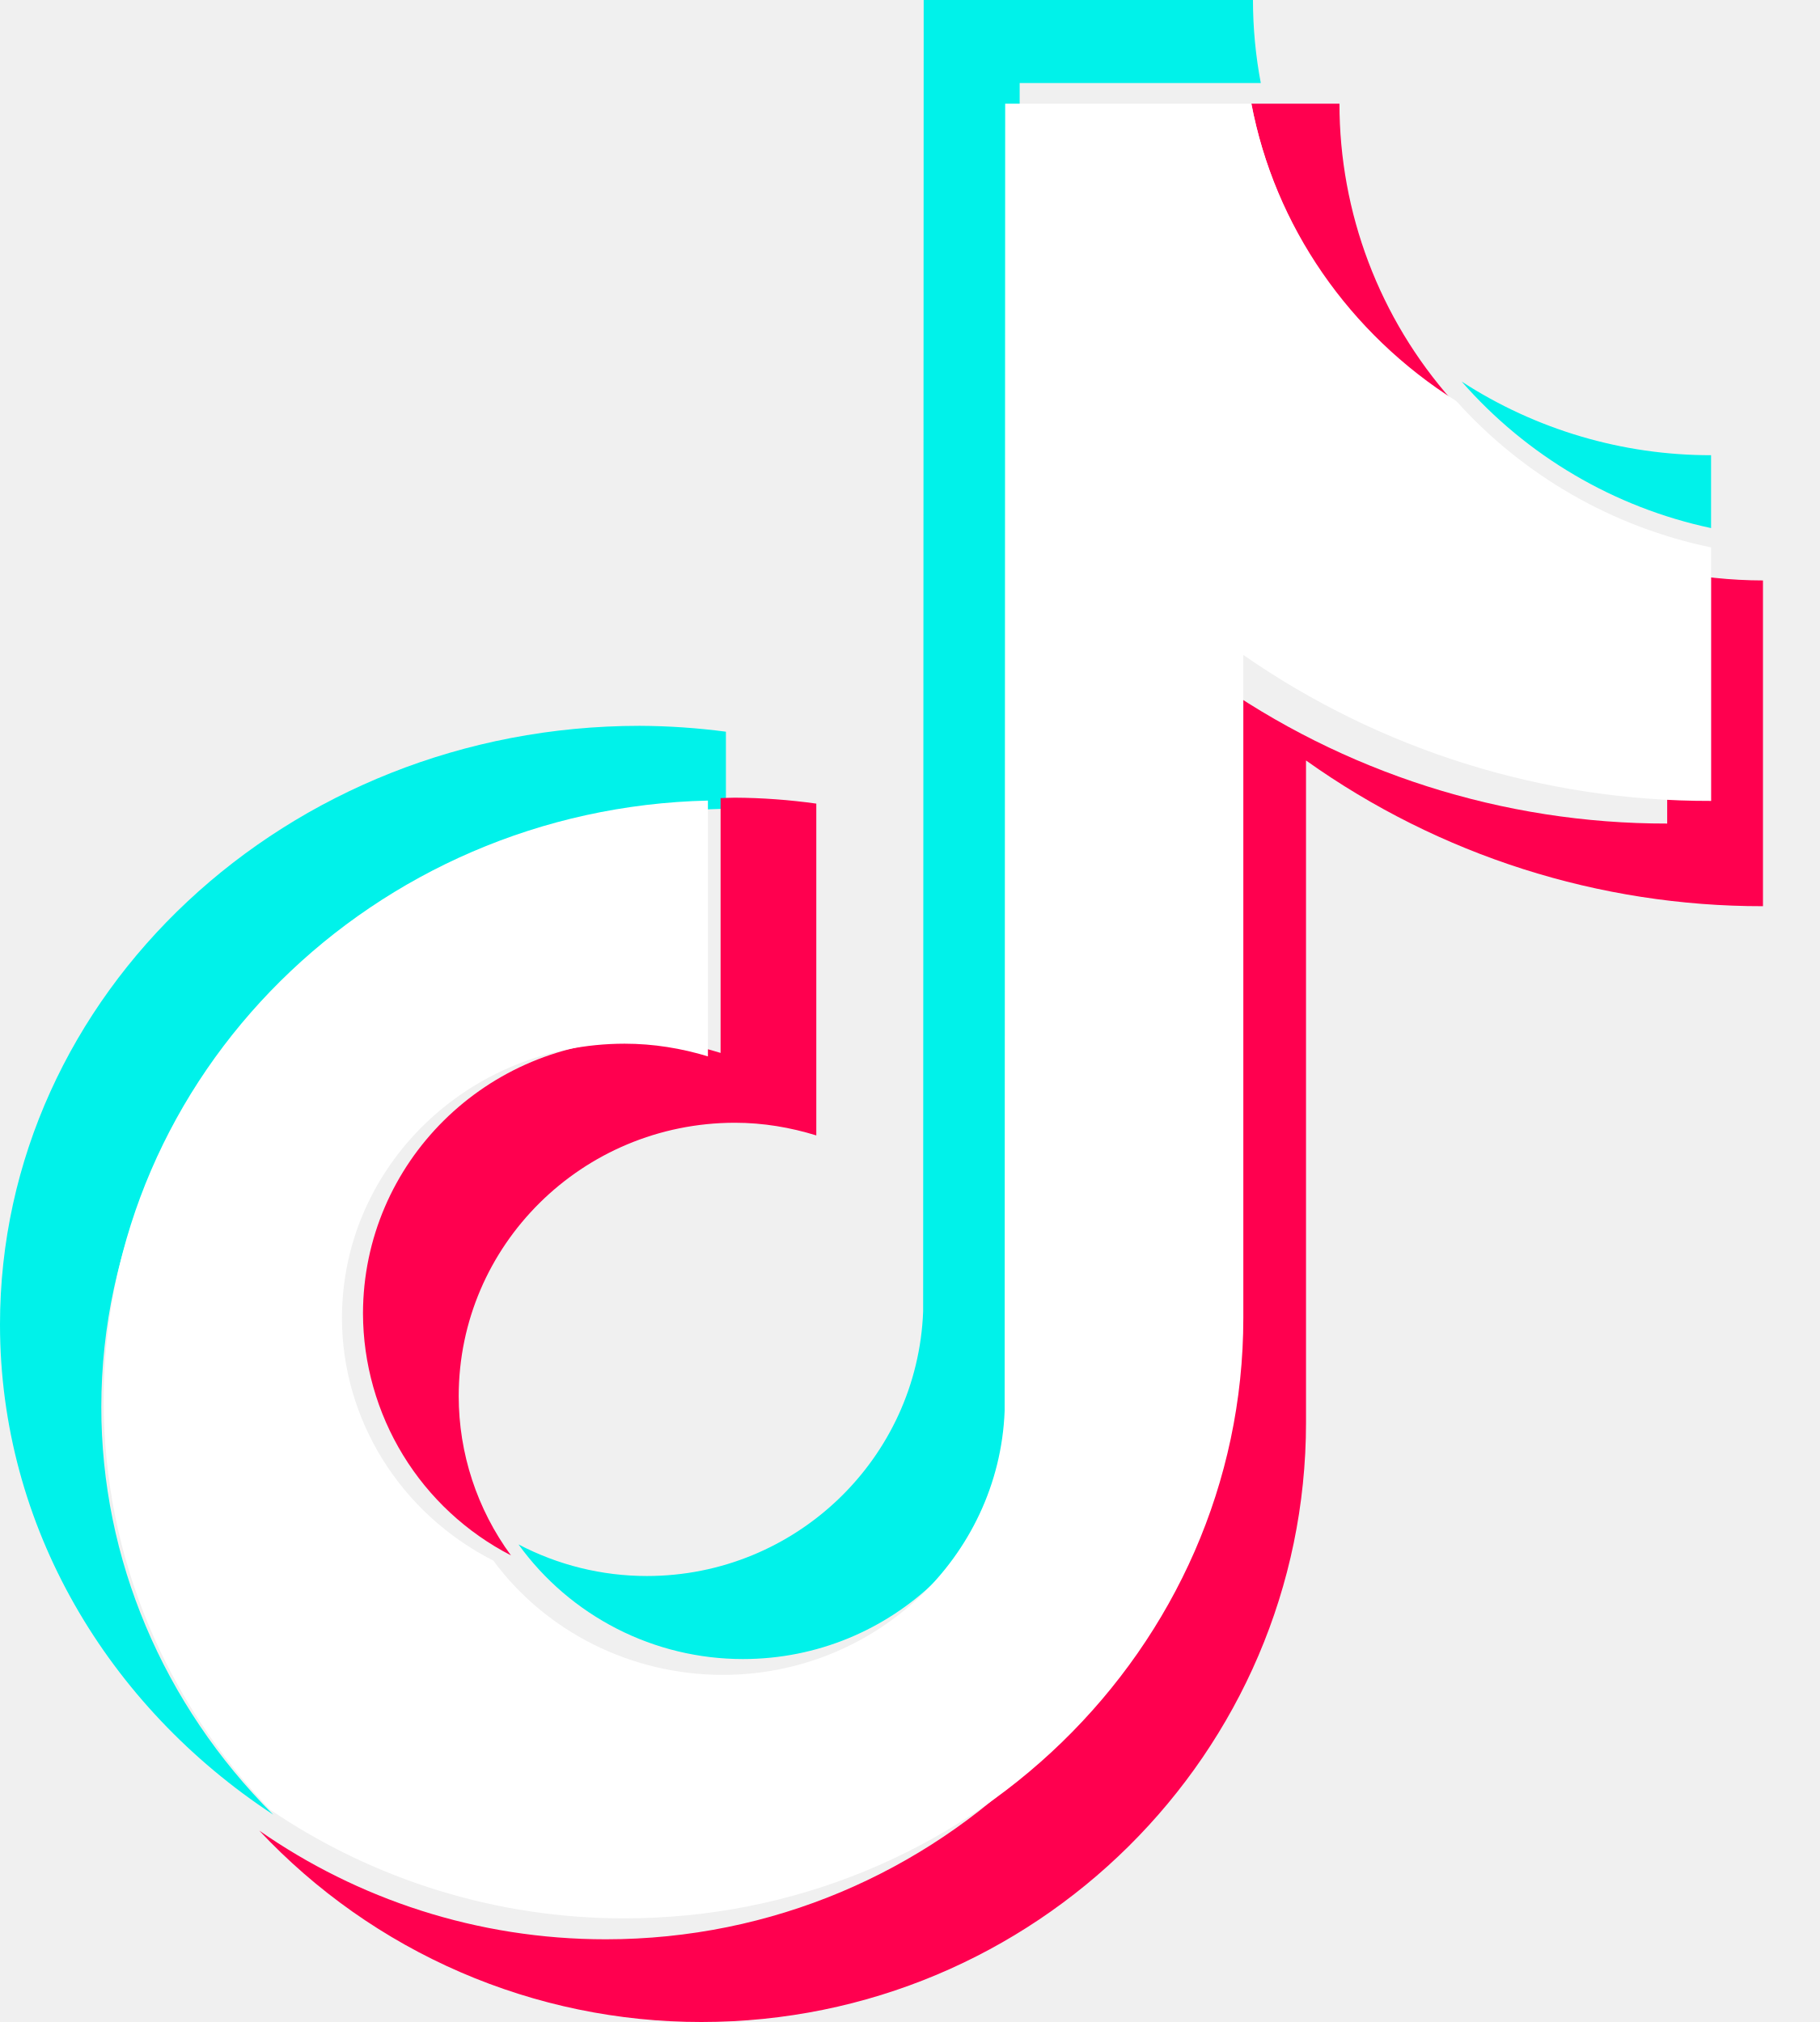
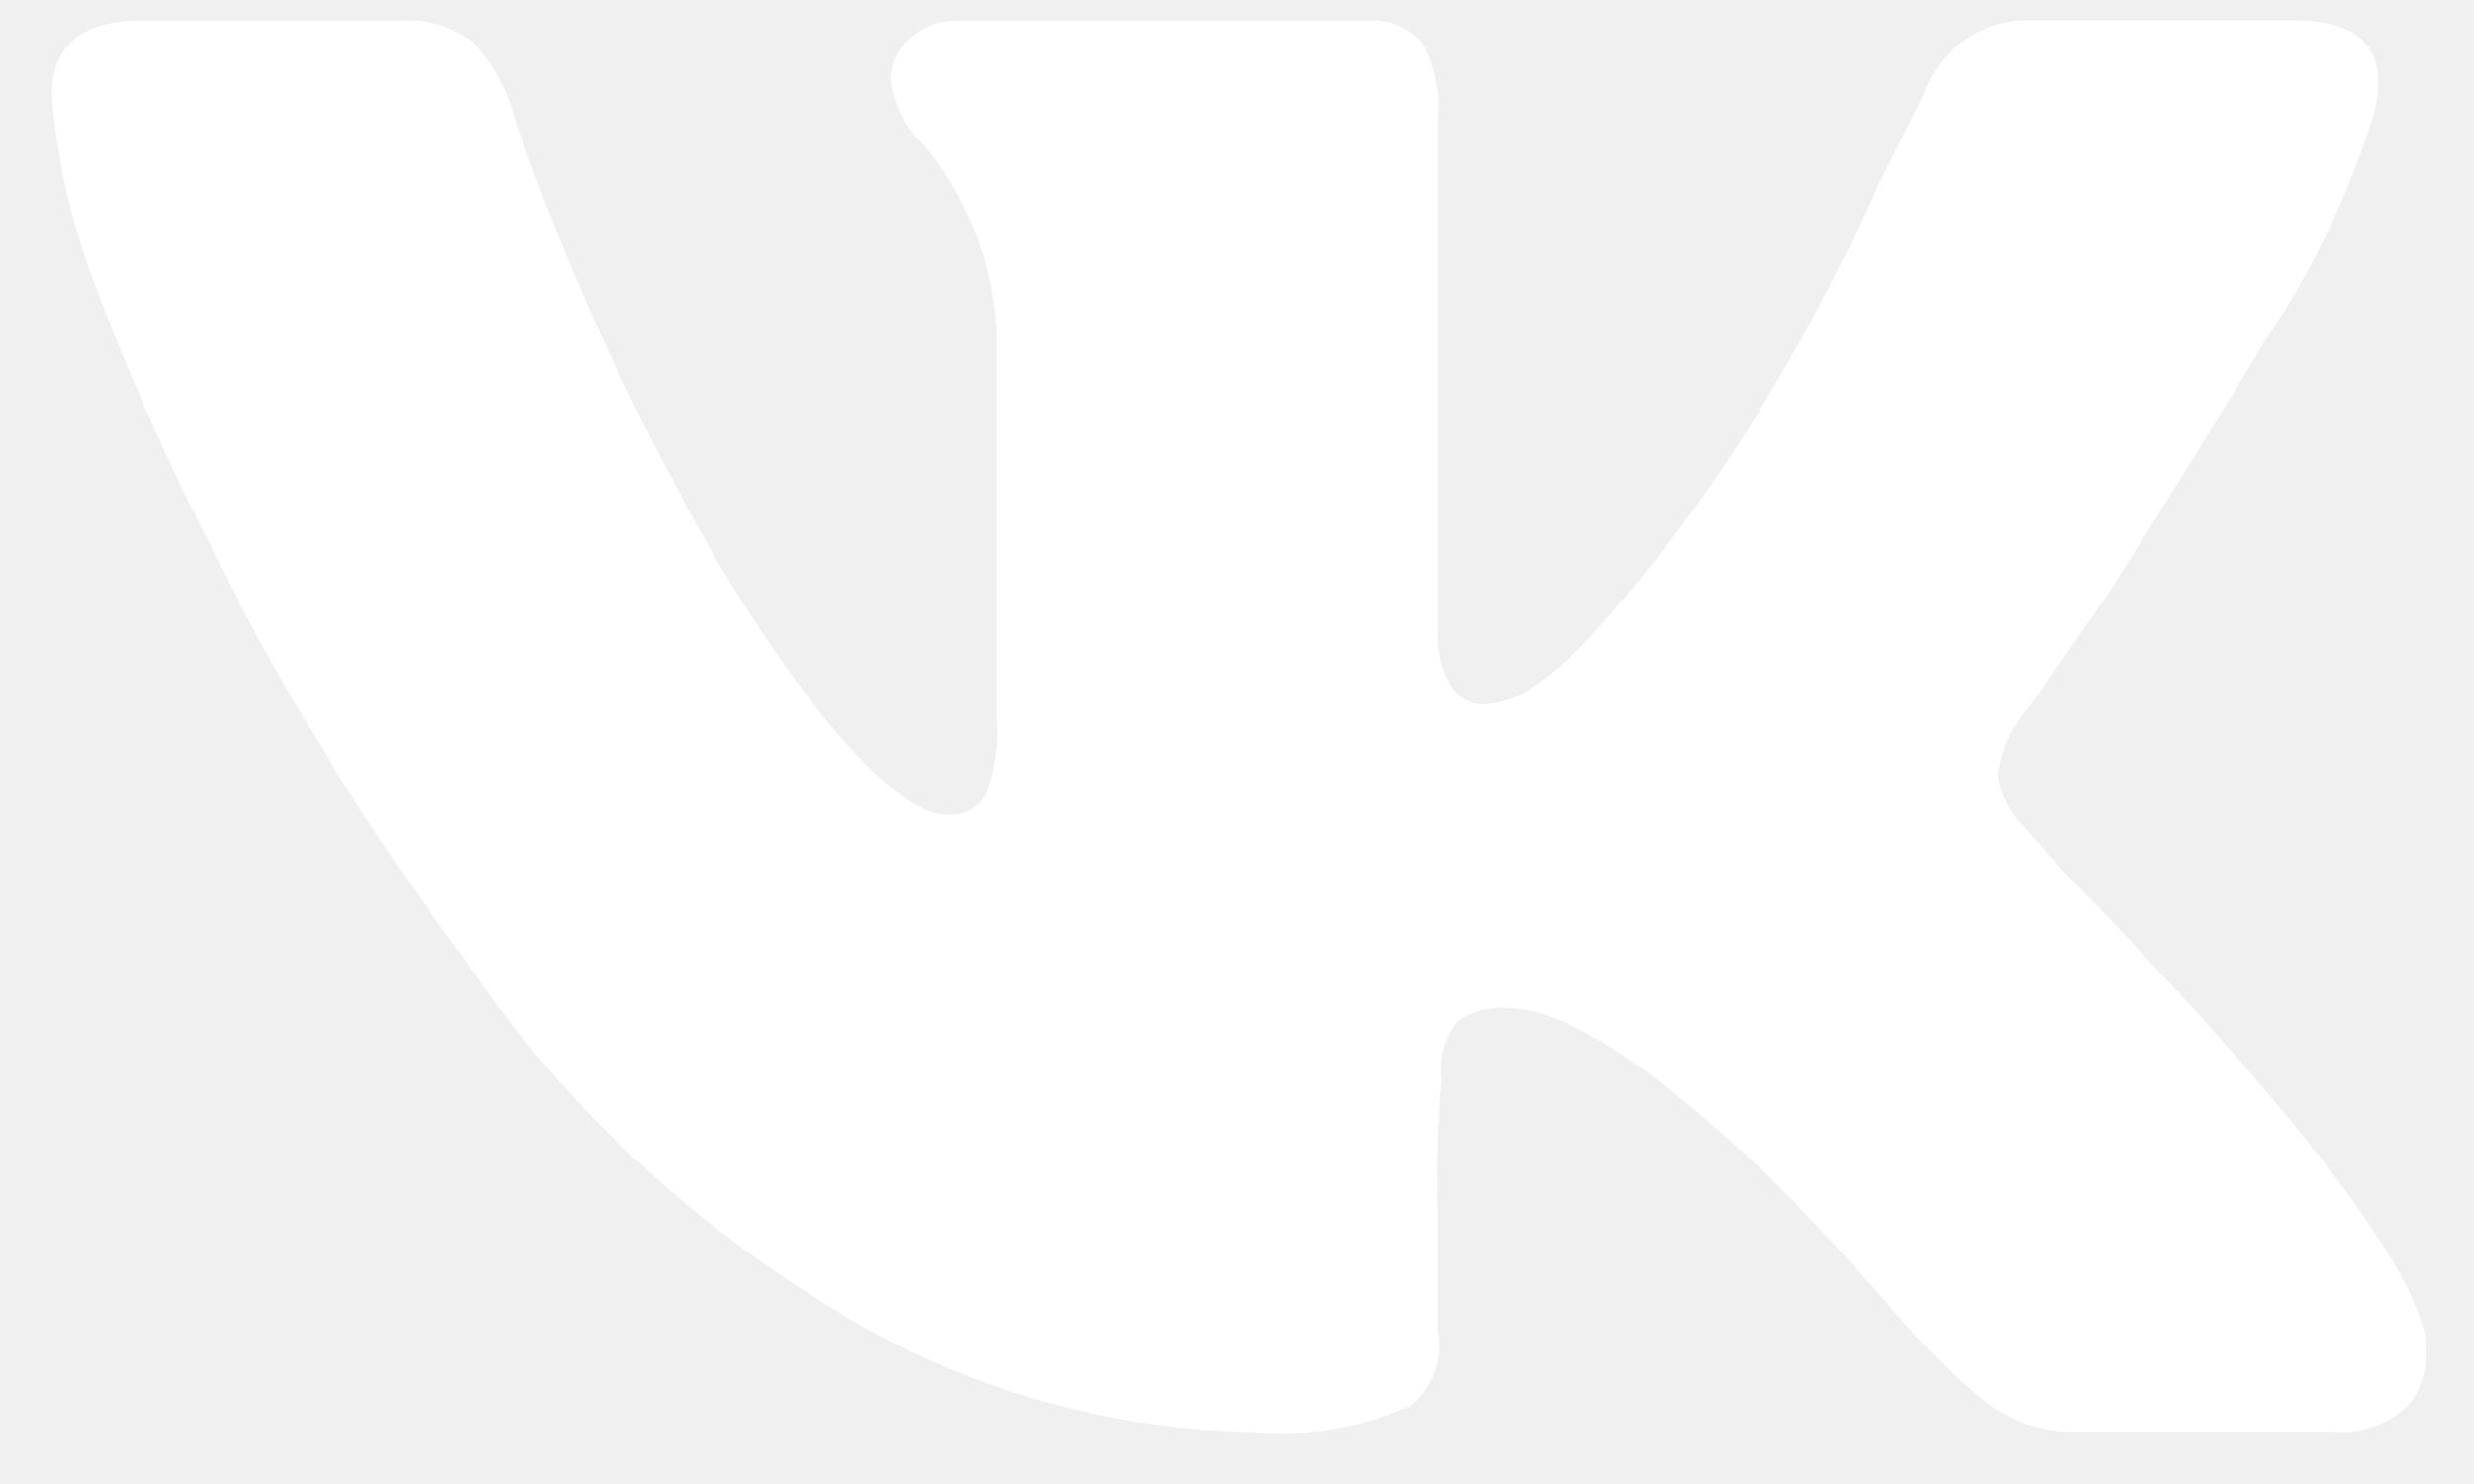
- <svg xmlns="http://www.w3.org/2000/svg" width="27" height="30" viewBox="0 0 27 30" fill="none">
-   <path d="M10.769 11.999V10.856C10.345 10.8 9.918 10.771 9.49 10.769C4.258 10.769 0 14.754 0 19.651C0 22.655 1.605 25.315 4.052 26.923C2.413 25.283 1.502 23.122 1.503 20.876C1.503 16.049 5.639 12.111 10.769 11.999Z" fill="#00F2EA" />
-   <path d="M11.021 24.615C13.233 24.615 15.037 22.867 15.119 20.687L15.127 1.232H18.704C18.627 0.825 18.588 0.413 18.588 0L13.703 0L13.695 19.456C13.613 21.635 11.808 23.383 9.596 23.383C8.933 23.383 8.279 23.222 7.692 22.914C8.072 23.441 8.573 23.869 9.151 24.165C9.73 24.461 10.371 24.615 11.021 24.615ZM25.384 7.835V6.754C24.071 6.755 22.785 6.376 21.684 5.661C22.651 6.766 23.948 7.529 25.384 7.835Z" fill="#00F2EA" />
-   <path d="M21.538 5.937C20.464 4.723 19.871 3.159 19.871 1.538H18.565C18.736 2.435 19.088 3.288 19.599 4.044C20.11 4.8 20.77 5.444 21.538 5.937ZM9.481 15.435C7.219 15.438 5.387 17.251 5.385 19.488C5.387 20.23 5.593 20.957 5.98 21.59C6.367 22.223 6.921 22.737 7.58 23.077C7.077 22.391 6.805 21.563 6.805 20.713C6.807 18.475 8.639 16.661 10.901 16.658C11.324 16.658 11.728 16.728 12.11 16.846V11.923C11.709 11.867 11.305 11.837 10.901 11.835C10.83 11.835 10.76 11.84 10.69 11.841V15.622C10.299 15.499 9.891 15.436 9.481 15.435Z" fill="#FF004F" />
-   <path d="M24.733 8.462V12.219C22.303 12.222 19.933 11.466 17.954 10.056V19.877C17.954 24.782 13.931 28.773 8.986 28.773C7.075 28.773 5.302 28.175 3.846 27.16C4.687 28.057 5.703 28.773 6.831 29.261C7.96 29.75 9.177 30.001 10.406 30C15.352 30 19.375 26.009 19.375 21.105V11.283C21.354 12.693 23.724 13.448 26.154 13.445V8.612C25.676 8.611 25.2 8.561 24.733 8.462Z" fill="#FF004F" />
-   <path d="M18.445 19.554V9.717C20.482 11.133 22.904 11.889 25.385 11.883V8.122C23.926 7.82 22.602 7.06 21.606 5.952C20.012 4.947 18.912 3.352 18.563 1.538H14.912L14.904 20.935C14.819 23.107 12.977 24.85 10.719 24.85C9.37 24.848 8.105 24.218 7.319 23.155C5.939 22.452 5.074 21.065 5.073 19.553C5.075 17.307 6.95 15.488 9.265 15.485C9.696 15.485 10.11 15.554 10.502 15.673V11.878C5.54 11.992 1.538 15.94 1.538 20.782C1.538 23.124 2.476 25.255 4.004 26.847C5.555 27.902 7.389 28.465 9.265 28.462C14.327 28.462 18.445 24.465 18.445 19.554Z" fill="white" />
+ <svg xmlns="http://www.w3.org/2000/svg" width="25" height="15" viewBox="0 0 25 15" fill="none">
+   <path d="M23.978 1.185C23.708 2.034 23.344 2.773 22.888 3.444L22.907 3.414C22.459 4.161 21.924 5.023 21.302 6.002C20.769 6.775 20.487 7.175 20.455 7.202C20.317 7.375 20.221 7.587 20.188 7.82L20.187 7.827C20.214 8.039 20.312 8.224 20.455 8.362L20.855 8.808C22.995 11.008 24.199 12.524 24.466 13.356C24.501 13.448 24.521 13.554 24.521 13.665C24.521 13.859 24.459 14.038 24.354 14.185L24.356 14.182C24.18 14.363 23.934 14.475 23.662 14.475C23.632 14.475 23.601 14.474 23.572 14.471H23.576H20.945C20.944 14.471 20.942 14.471 20.94 14.471C20.603 14.471 20.293 14.353 20.05 14.157L20.053 14.159C19.699 13.868 19.384 13.553 19.102 13.211L19.093 13.199C18.633 12.678 18.224 12.24 17.867 11.884C16.679 10.755 15.803 10.19 15.237 10.19C15.216 10.188 15.192 10.187 15.167 10.187C15.002 10.187 14.848 10.238 14.721 10.325L14.724 10.323C14.62 10.453 14.557 10.621 14.557 10.802C14.557 10.838 14.559 10.872 14.564 10.907V10.903C14.537 11.217 14.521 11.582 14.521 11.951C14.521 12.07 14.523 12.188 14.526 12.306V12.289V13.448C14.536 13.495 14.542 13.549 14.542 13.604C14.542 13.846 14.432 14.062 14.26 14.205L14.259 14.206C13.872 14.383 13.42 14.487 12.943 14.487C12.841 14.487 12.741 14.482 12.642 14.473L12.655 14.474C11.081 14.444 9.621 13.983 8.38 13.206L8.415 13.226C6.904 12.308 5.652 11.113 4.698 9.701L4.671 9.659C3.765 8.457 2.92 7.099 2.2 5.667L2.13 5.513C1.709 4.711 1.273 3.725 0.897 2.711L0.837 2.526C0.684 2.07 0.573 1.54 0.527 0.991L0.525 0.966C0.525 0.461 0.823 0.208 1.417 0.208H4.047C4.071 0.206 4.099 0.205 4.128 0.205C4.376 0.205 4.605 0.29 4.786 0.433L4.784 0.431C4.984 0.65 5.132 0.919 5.205 1.219L5.208 1.231C5.692 2.598 6.205 3.746 6.795 4.846L6.728 4.709C7.21 5.679 7.743 6.514 8.351 7.285L8.328 7.254C8.862 7.909 9.278 8.236 9.576 8.236C9.585 8.237 9.596 8.237 9.608 8.237C9.756 8.237 9.885 8.157 9.955 8.037L9.956 8.035C10.03 7.845 10.073 7.624 10.073 7.394C10.073 7.345 10.071 7.296 10.067 7.248V7.254V3.375C10.046 2.918 9.934 2.491 9.747 2.108L9.755 2.127C9.631 1.863 9.482 1.635 9.305 1.432L9.308 1.436C9.144 1.272 9.032 1.057 8.997 0.817L8.996 0.811C8.996 0.641 9.074 0.488 9.196 0.388L9.197 0.387C9.318 0.276 9.48 0.209 9.657 0.209H9.665H13.811C13.833 0.206 13.858 0.205 13.884 0.205C14.079 0.205 14.254 0.293 14.37 0.431L14.371 0.432C14.474 0.62 14.535 0.845 14.535 1.083C14.535 1.121 14.533 1.158 14.53 1.195V1.19V6.363C14.528 6.387 14.527 6.415 14.527 6.443C14.527 6.627 14.578 6.8 14.666 6.947L14.664 6.943C14.737 7.051 14.859 7.121 14.997 7.121C15.173 7.109 15.334 7.051 15.469 6.959L15.466 6.961C15.738 6.774 15.972 6.561 16.175 6.32L16.179 6.315C16.786 5.629 17.346 4.871 17.834 4.065L17.873 3.995C18.217 3.425 18.589 2.723 18.926 2.002L18.988 1.855L19.434 0.963C19.589 0.517 20.005 0.203 20.494 0.203C20.513 0.203 20.532 0.203 20.551 0.204H20.548H23.179C23.89 0.204 24.157 0.531 23.979 1.185H23.978Z" fill="white" />
</svg>
